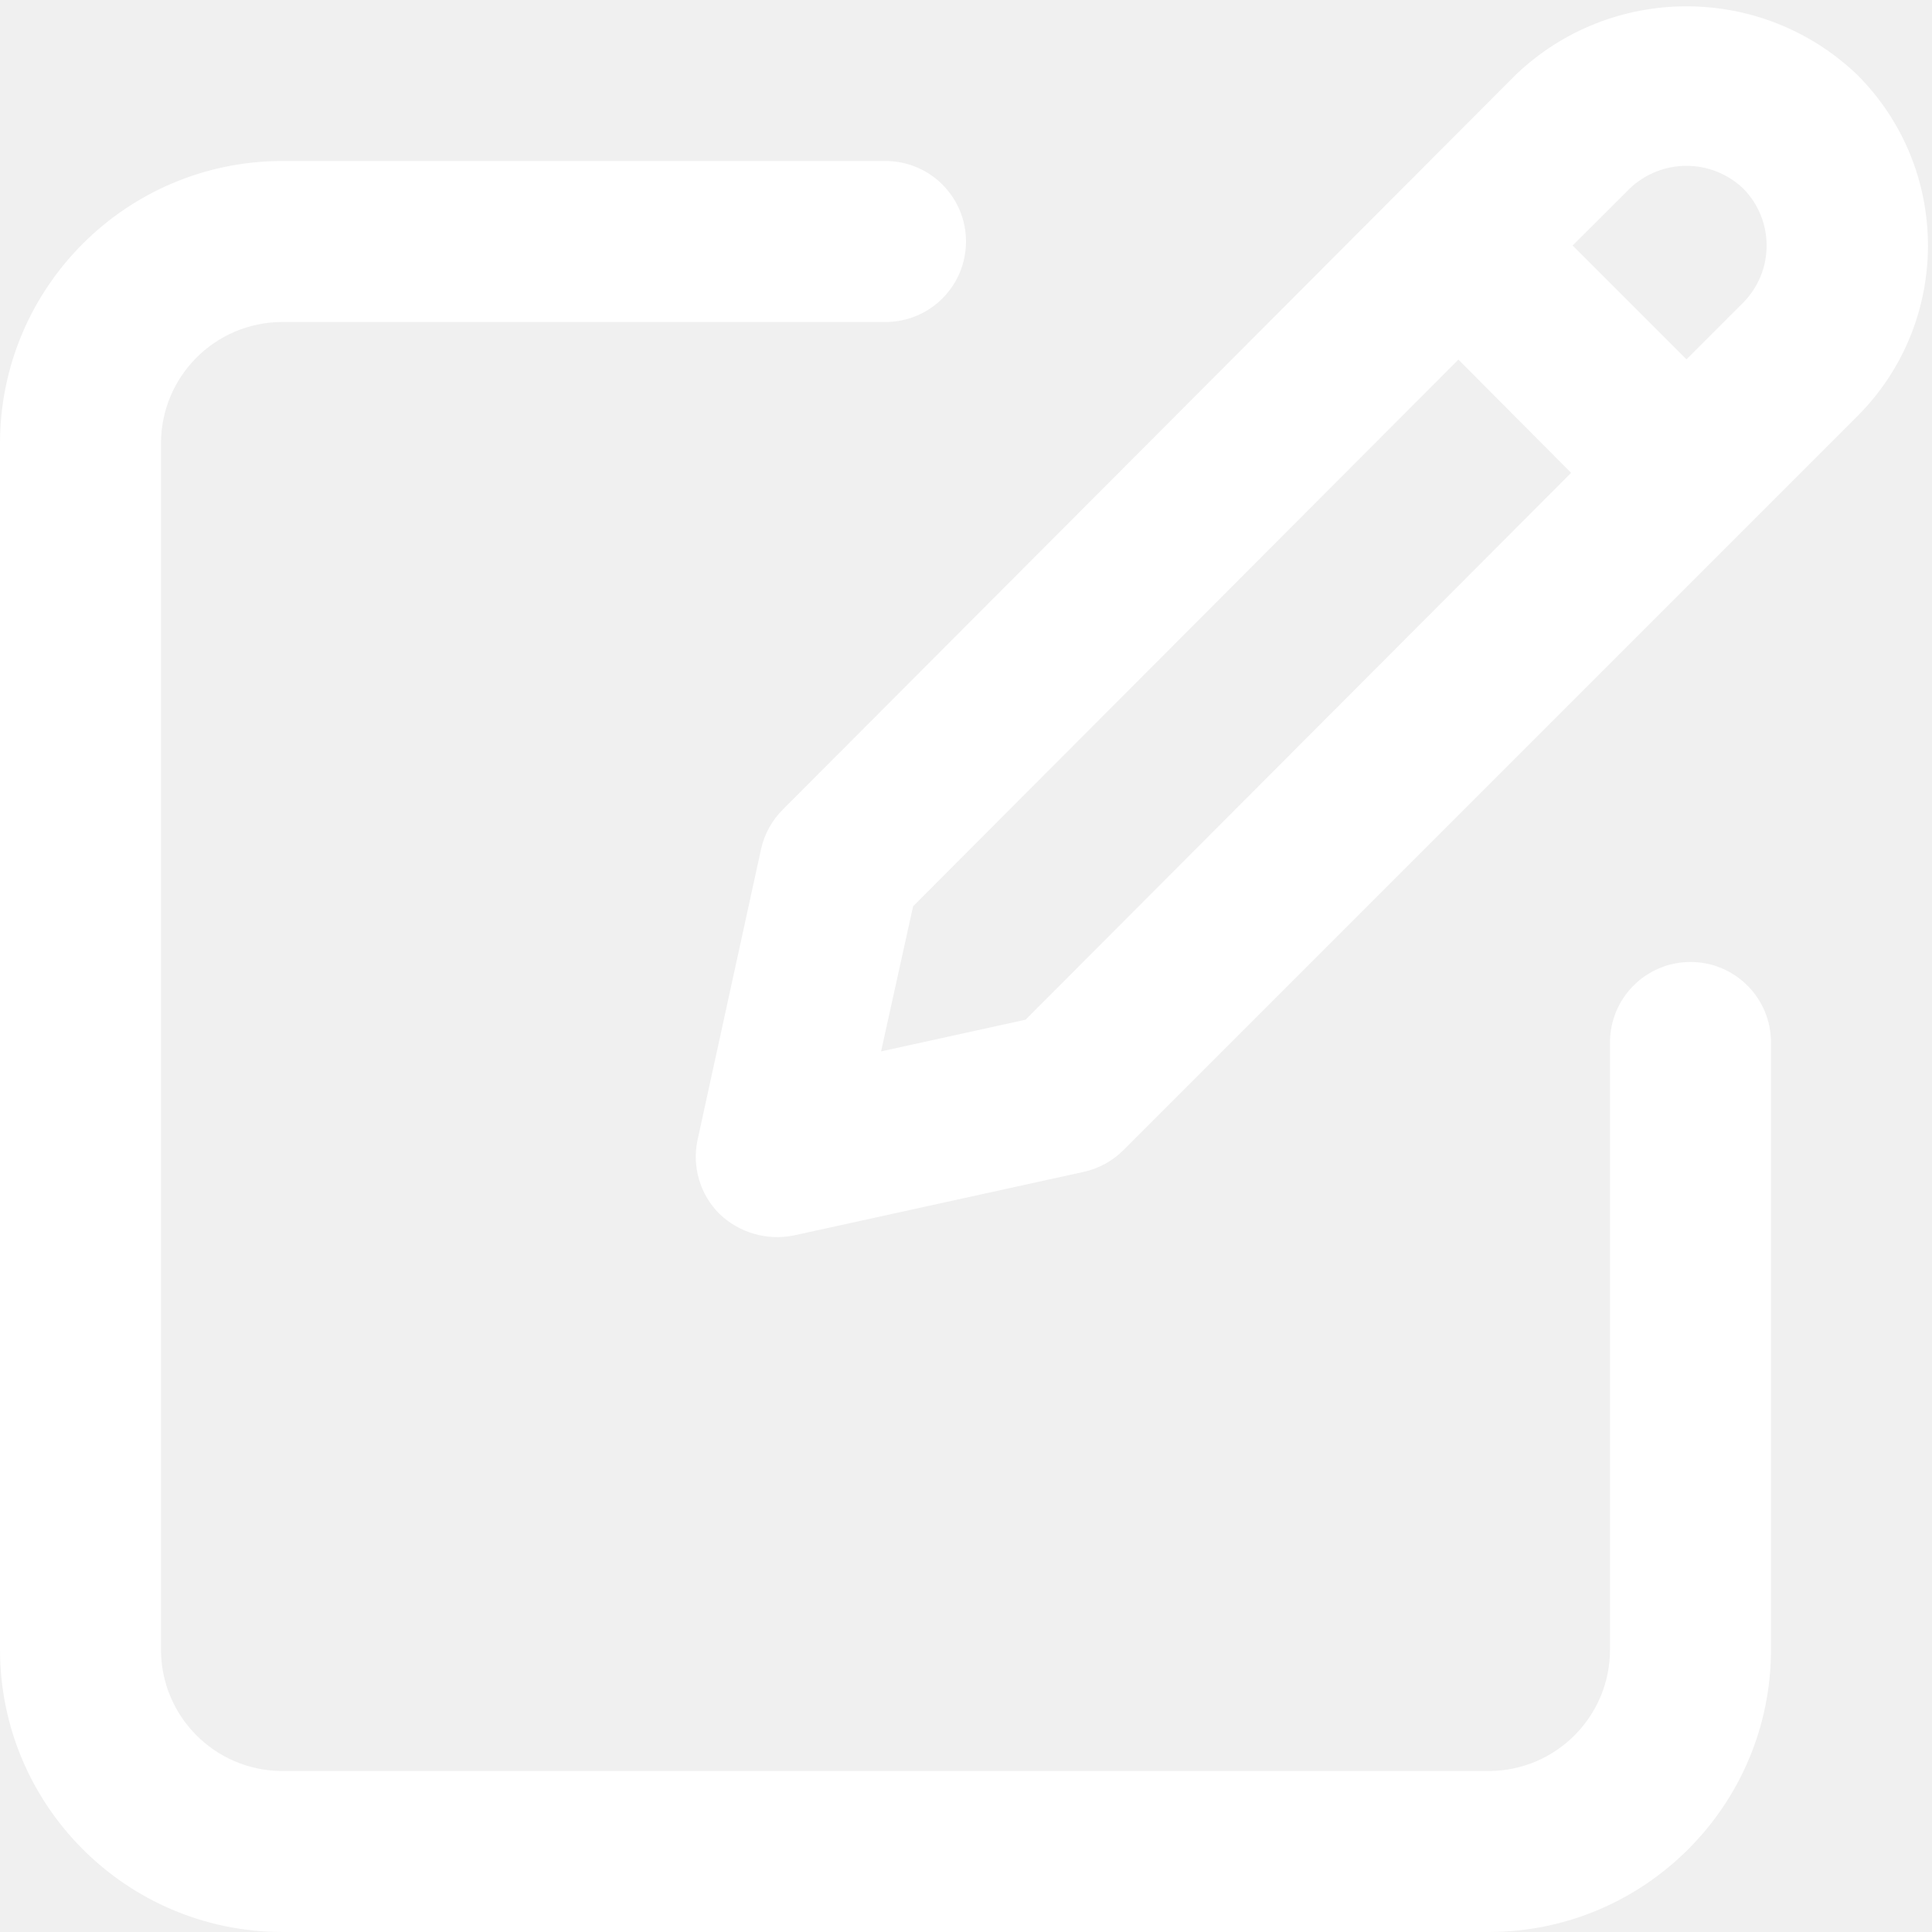
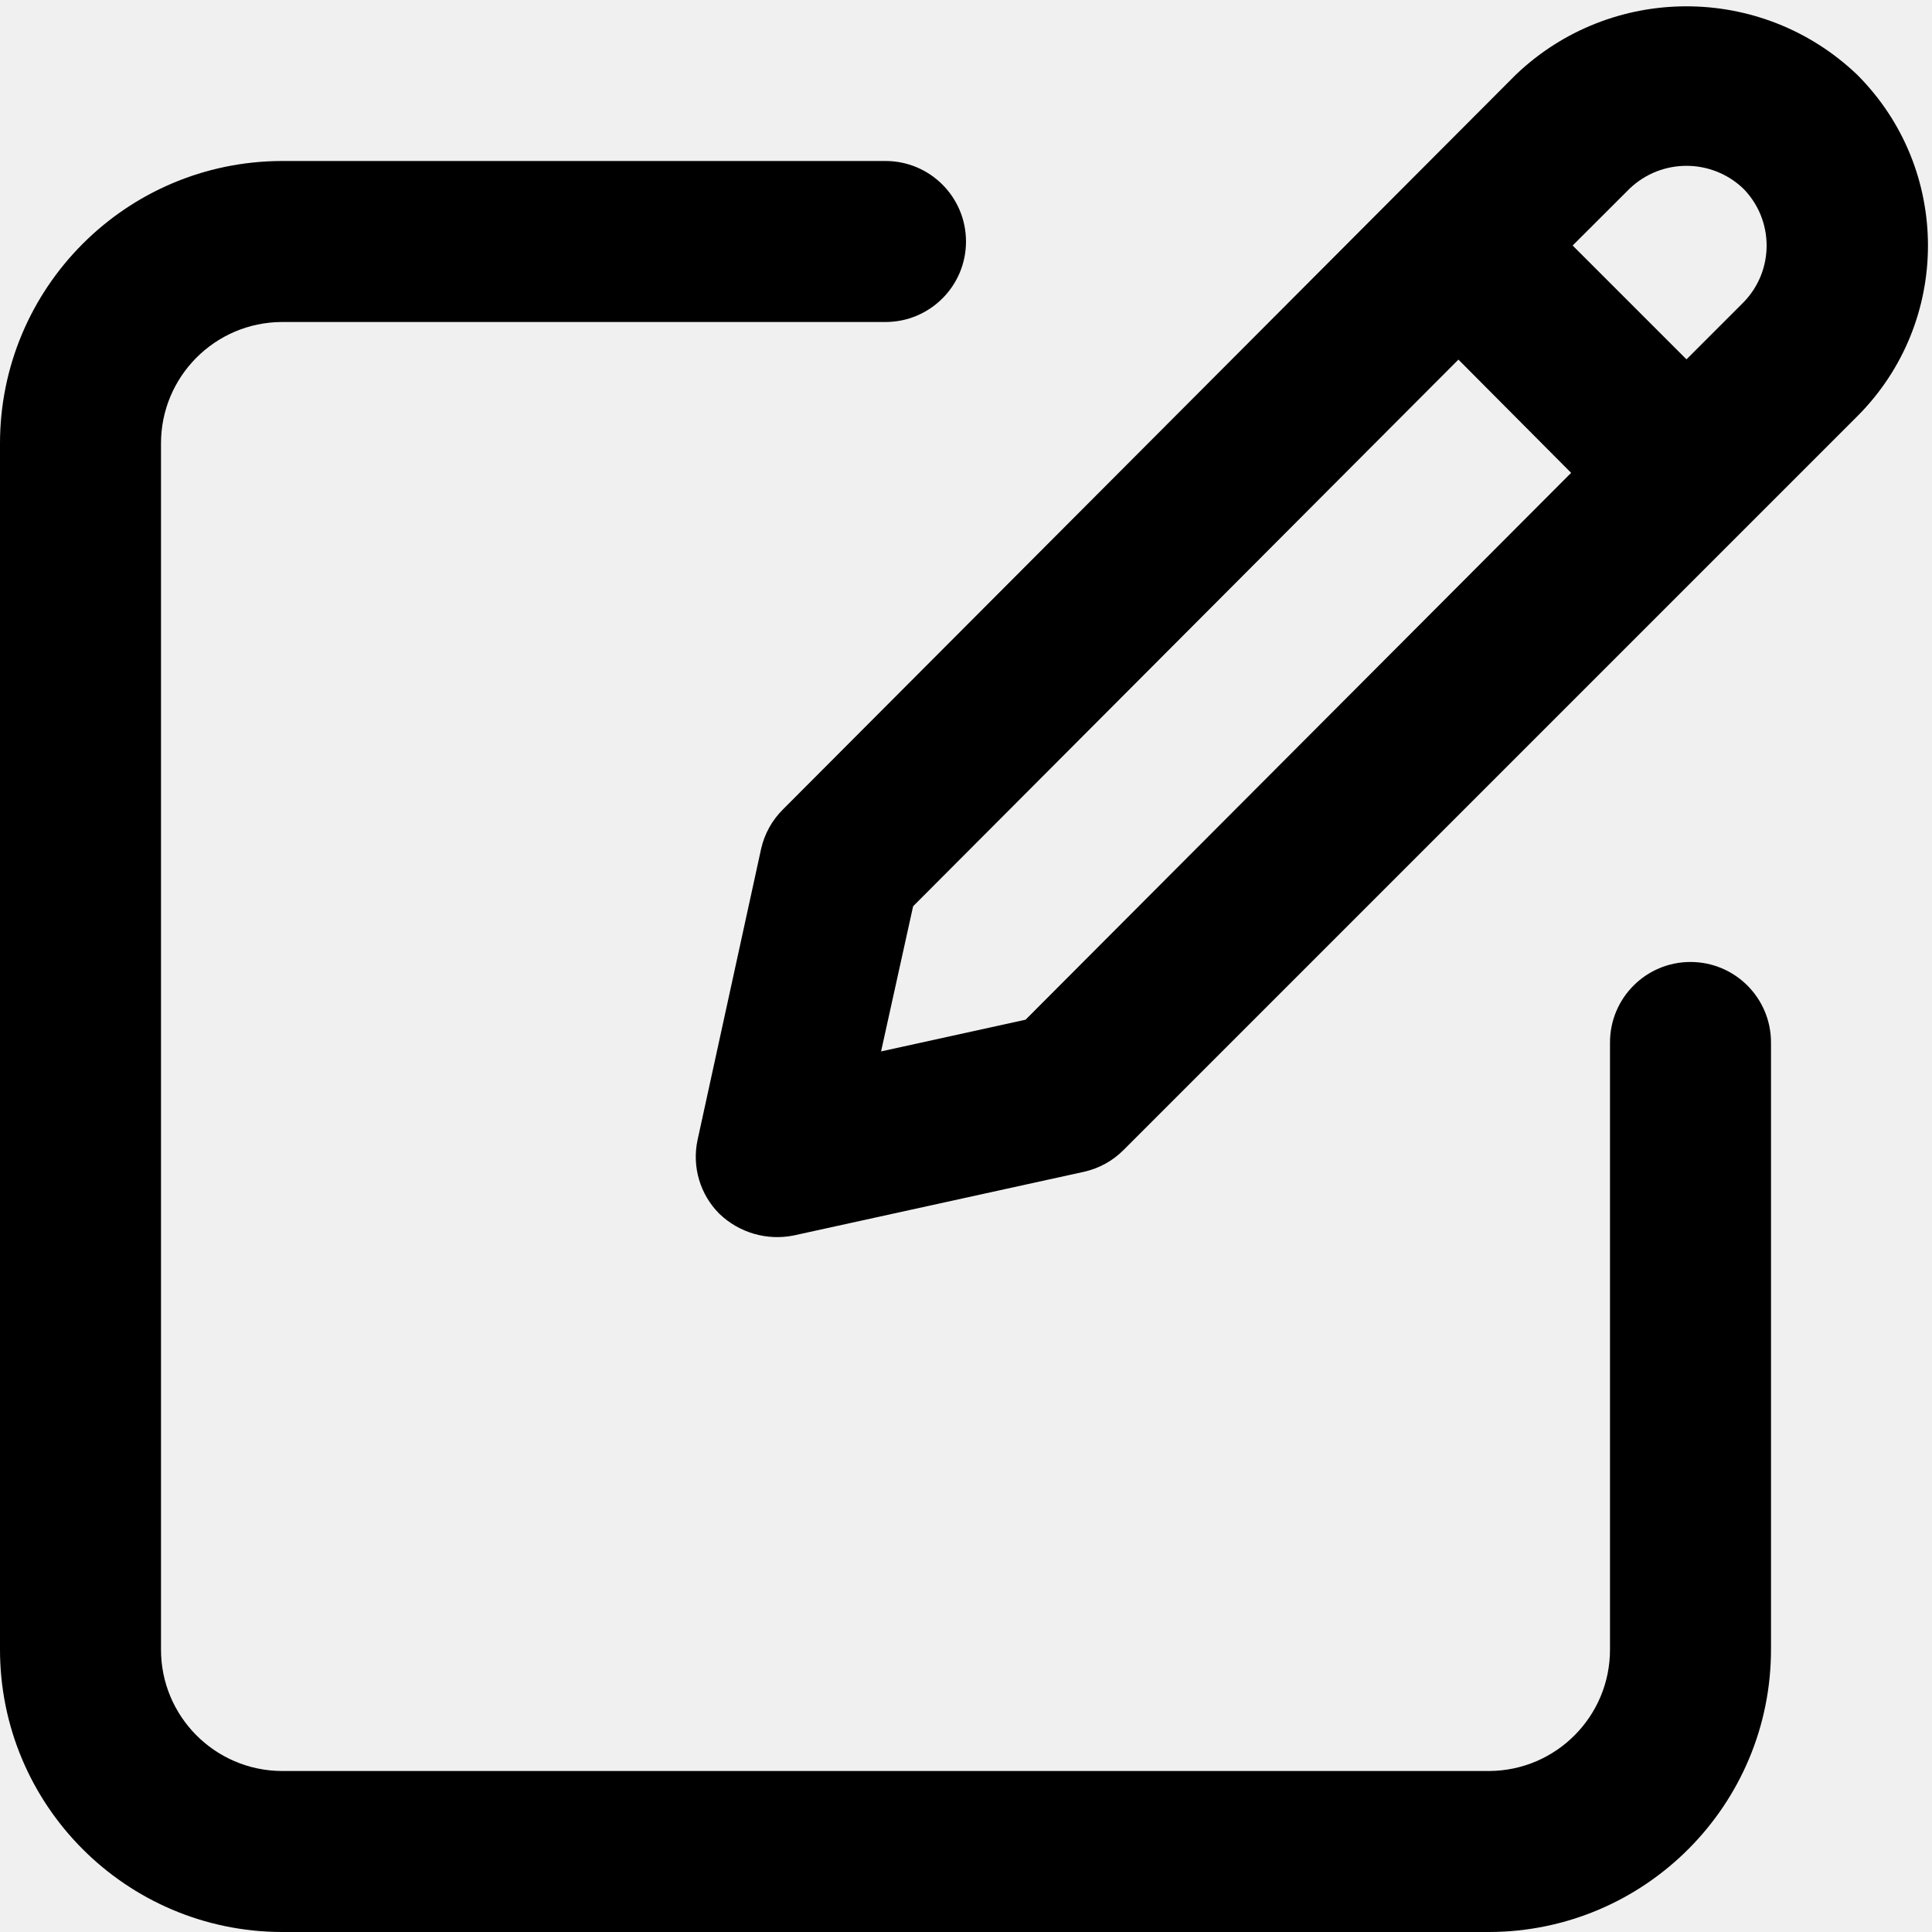
- <svg xmlns="http://www.w3.org/2000/svg" className="swap-on fill-current" width="20px" height="20px" data-name="Layer 1" viewBox="0 0 24 24" id="edit" fill="#fff">
+ <svg xmlns="http://www.w3.org/2000/svg" className="swap-on fill-current" width="20px" height="20px" data-name="Layer 1" viewBox="0 0 24 24" id="edit">
  <path d="M3.5,24h15A3.51,3.51,0,0,0,22,20.487V12.95a1,1,0,0,0-2,0v7.537A1.508,1.508,0,0,1,18.5,22H3.5A1.508,1.508,0,0,1,2,20.487V5.513A1.508,1.508,0,0,1,3.5,4H11a1,1,0,0,0,0-2H3.5A3.51,3.51,0,0,0,0,5.513V20.487A3.51,3.51,0,0,0,3.5,24Z" />
  <path d="M9.455,10.544l-.789,3.614a1,1,0,0,0,.271.921,1.038,1.038,0,0,0,.92.269l3.606-.791a1,1,0,0,0,.494-.271l9.114-9.114a3,3,0,0,0,0-4.243,3.07,3.07,0,0,0-4.242,0l-9.1,9.123A1,1,0,0,0,9.455,10.544Zm10.788-8.2a1.022,1.022,0,0,1,1.414,0,1.009,1.009,0,0,1,0,1.413l-.707.707L19.536,3.05Zm-8.9,8.914,6.774-6.791,1.4,1.407-6.777,6.793-1.795.394Z" />
</svg>
